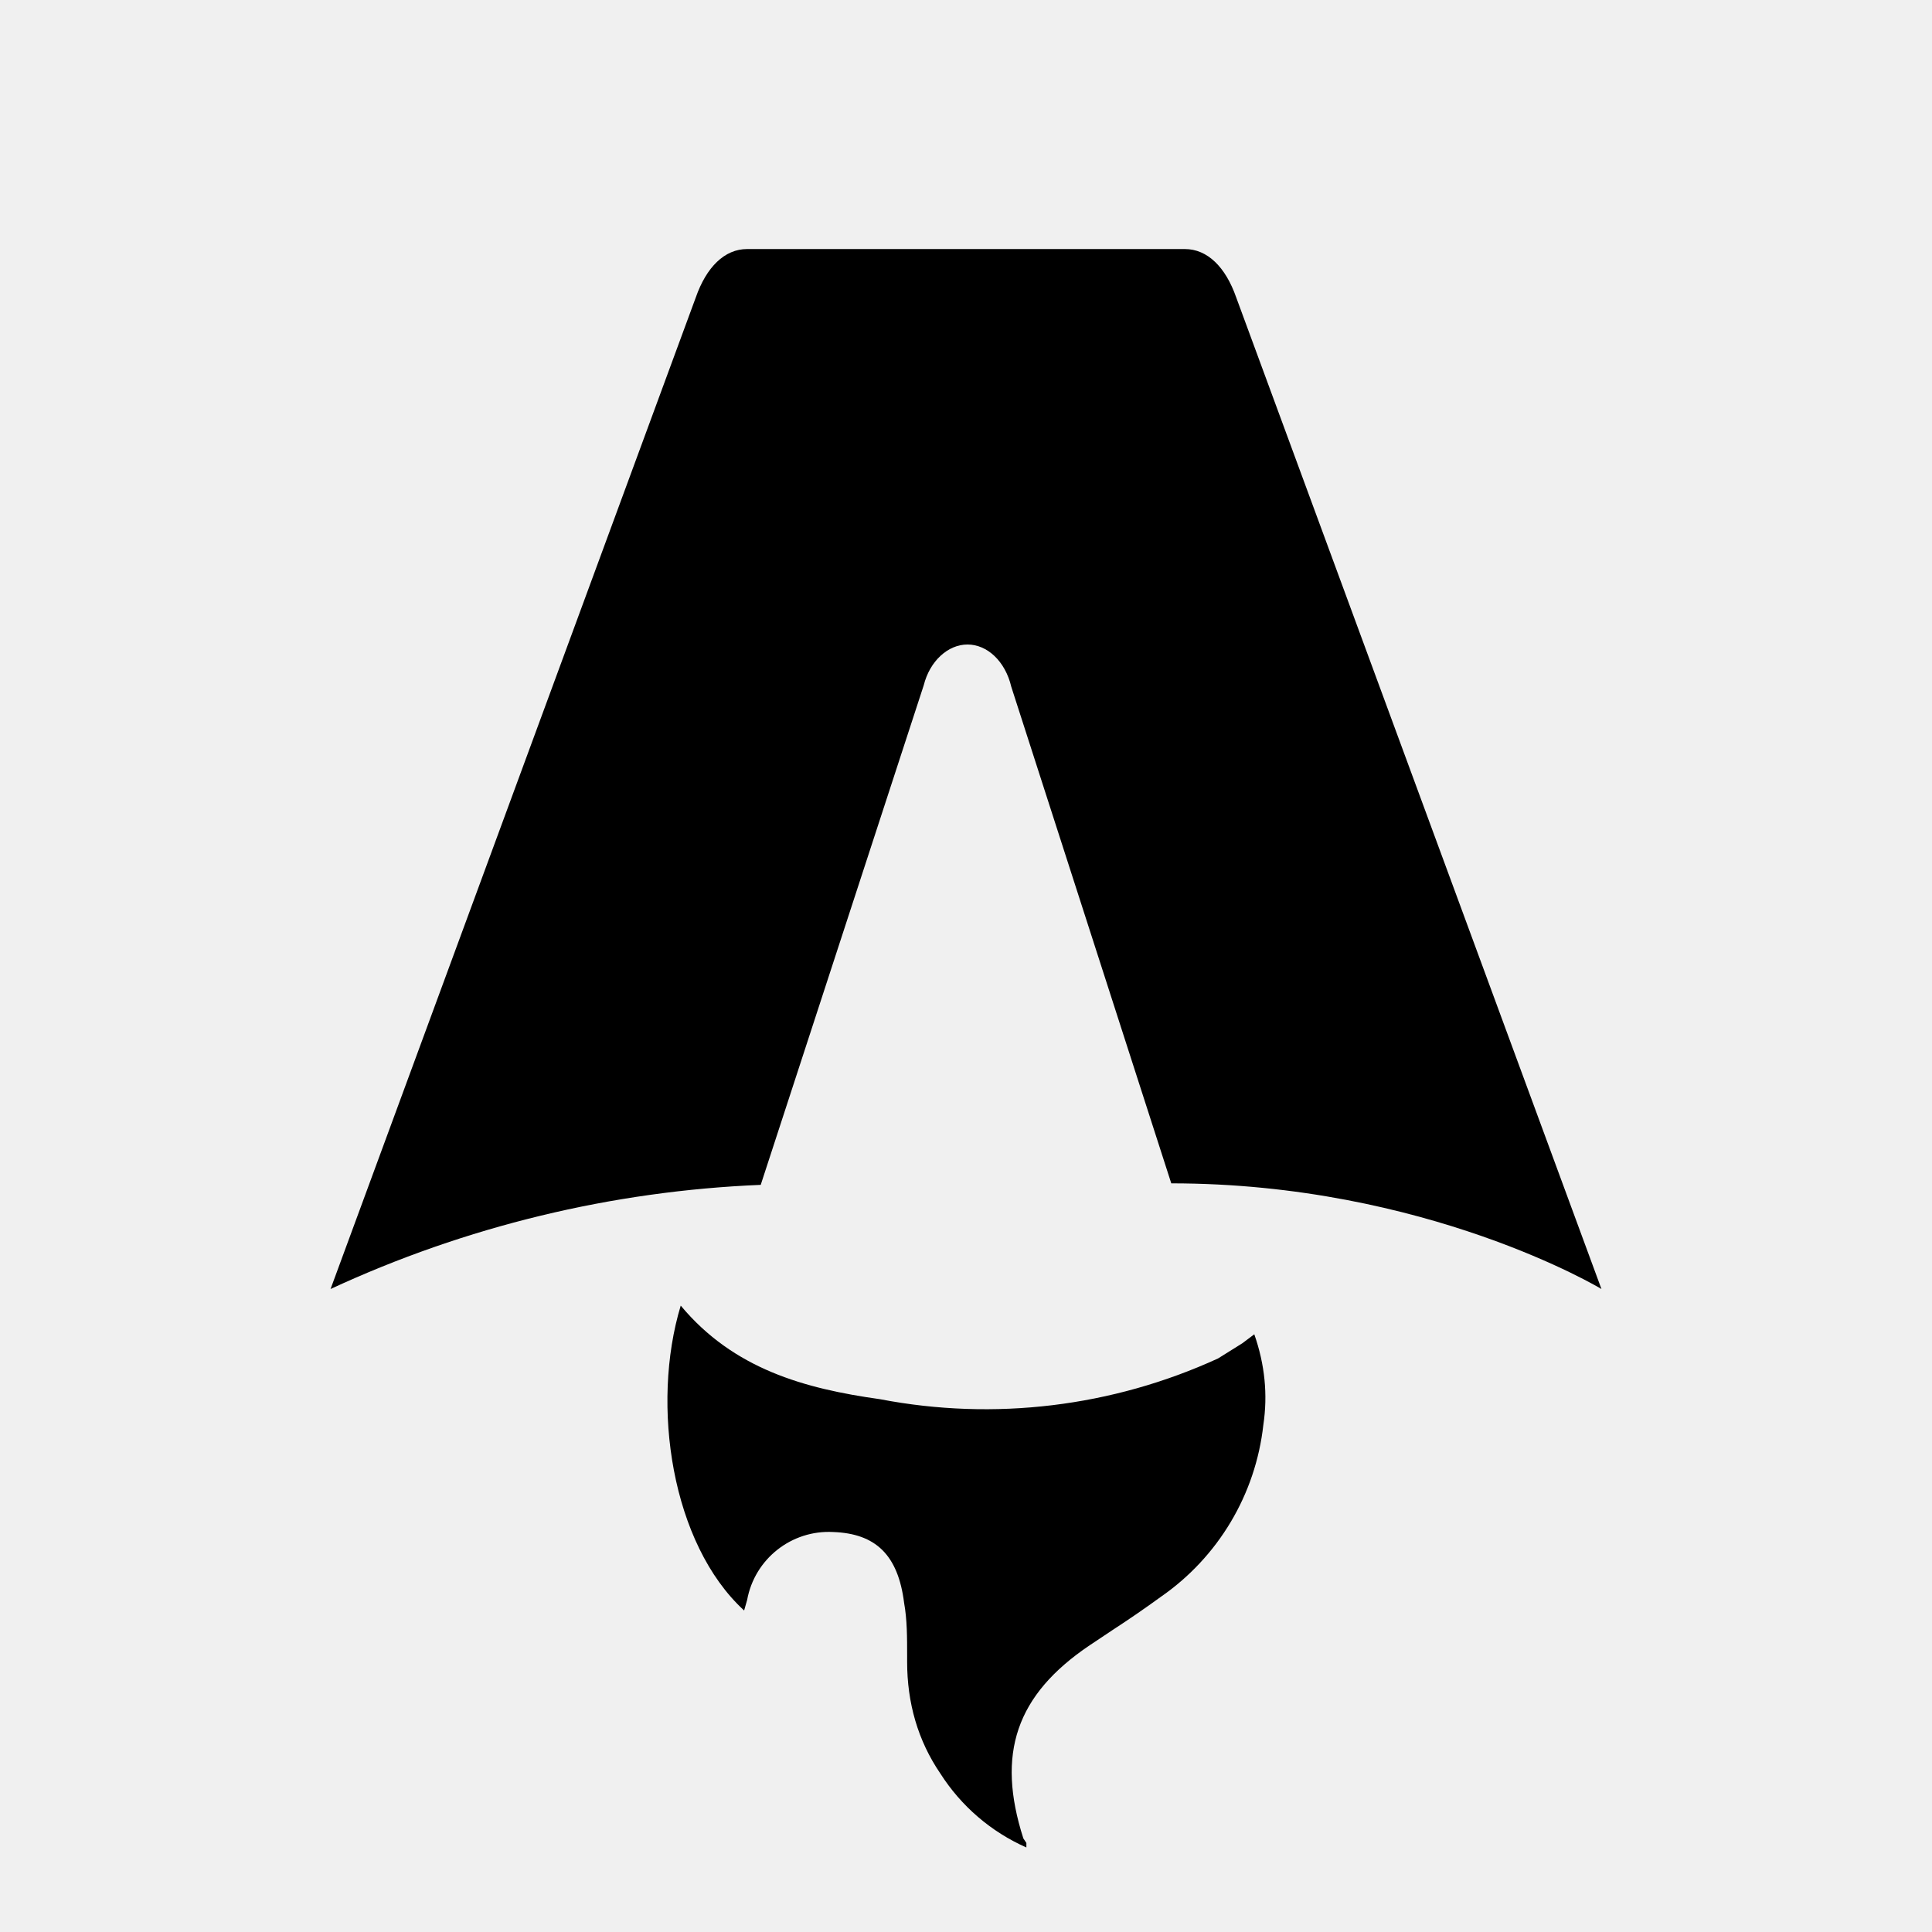
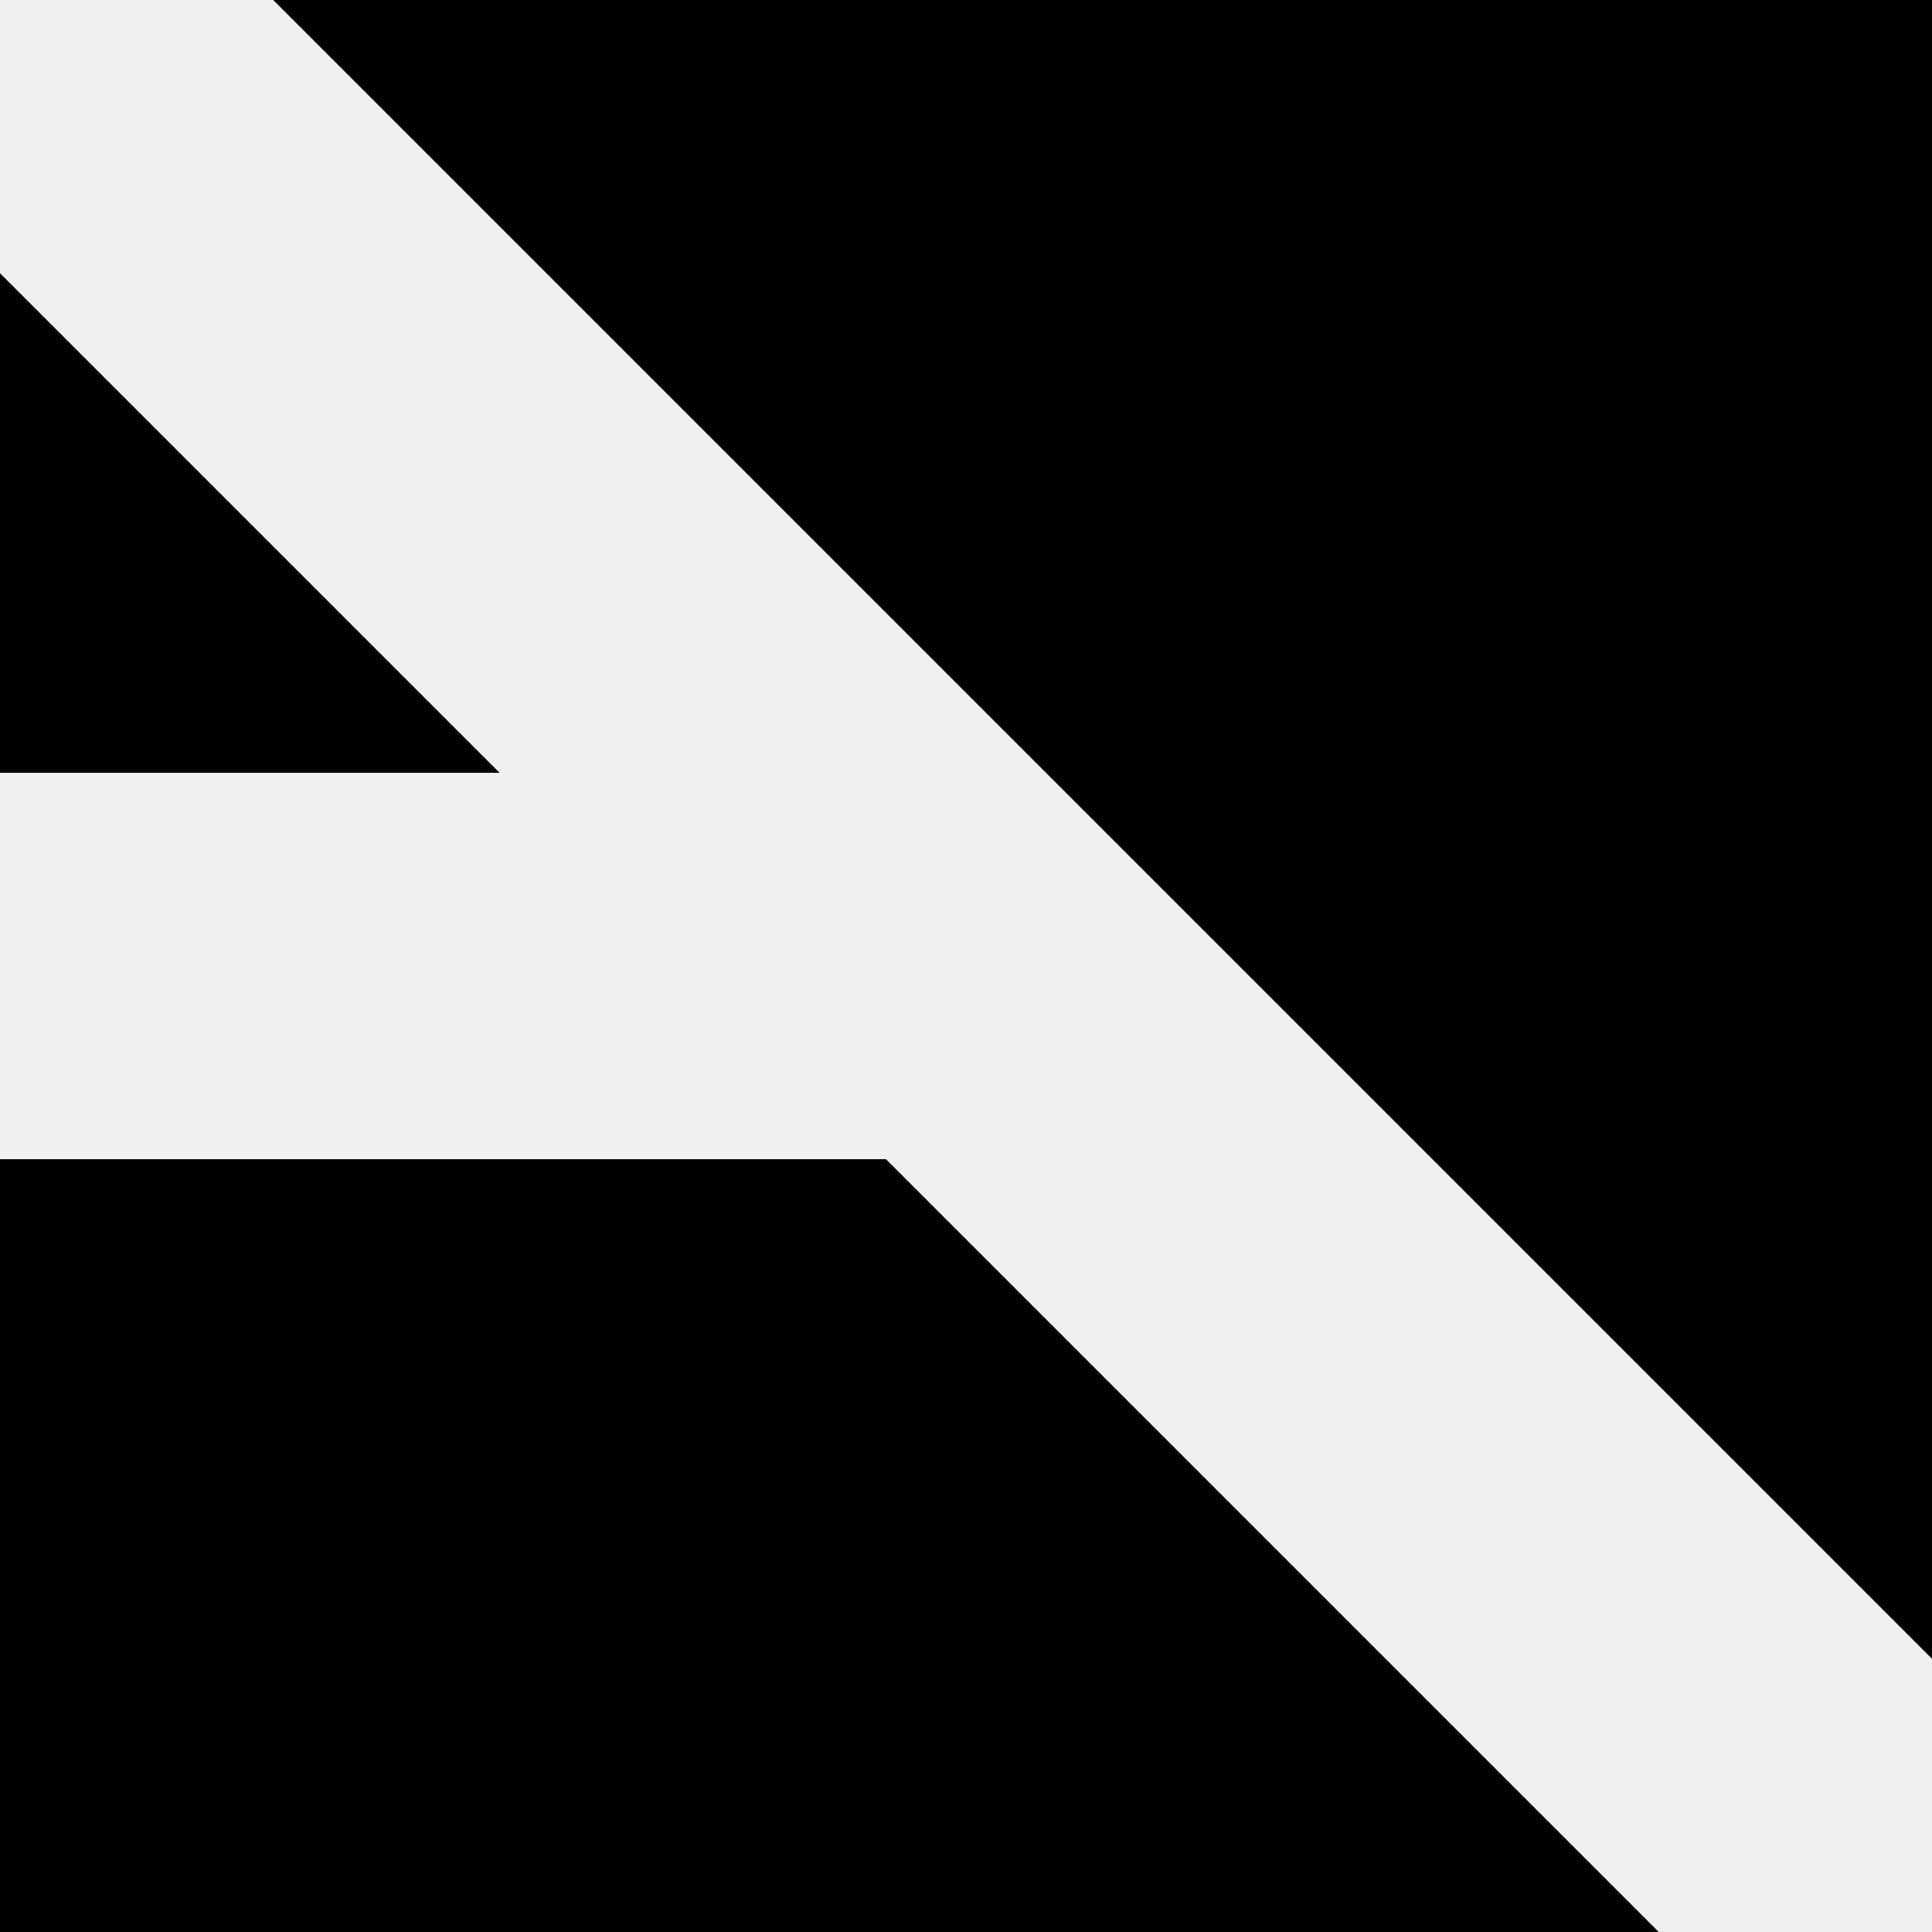
- <svg xmlns="http://www.w3.org/2000/svg" fill="none" viewBox="0 0 128 128">
-   <path d="M50.4 78.5a75.1 75.1 0 0 0-28.5 6.9l24.2-65.7c.7-2 1.9-3.2 3.4-3.2h29c1.5 0 2.7 1.2 3.4 3.2l24.2 65.7s-11.6-7-28.5-7L67 45.5c-.4-1.7-1.6-2.8-2.9-2.8-1.3 0-2.5 1.1-2.9 2.7L50.4 78.5Zm-1.1 28.2Zm-4.2-20.2c-2 6.6-.6 15.8 4.2 20.2a17.5 17.5 0 0 1 .2-.7 5.5 5.5 0 0 1 5.7-4.5c2.8.1 4.3 1.5 4.7 4.7.2 1.1.2 2.3.2 3.5v.4c0 2.7.7 5.2 2.2 7.4a13 13 0 0 0 5.7 4.9v-.3l-.2-.3c-1.8-5.6-.5-9.5 4.4-12.8l1.5-1a73 73 0 0 0 3.2-2.2 16 16 0 0 0 6.8-11.4c.3-2 .1-4-.6-6l-.8.6-1.6 1a37 37 0 0 1-22.4 2.7c-5-.7-9.7-2-13.2-6.2Z" />
+ <svg xmlns="http://www.w3.org/2000/svg" width="100" height="100" viewBox="0 0 100 100" fill="none">
+   <path fill-rule="evenodd" clip-rule="evenodd" d="M0 40V14.142L25.858 40H0ZM0 60V100H85.858L45.858 60H0ZM100 0V85.858L14.142 0H100Z" />
  <style>
        path { fill: #000; }
        @media (prefers-color-scheme: dark) {
            path { fill: #FFF; }
        }
    </style>
</svg>
